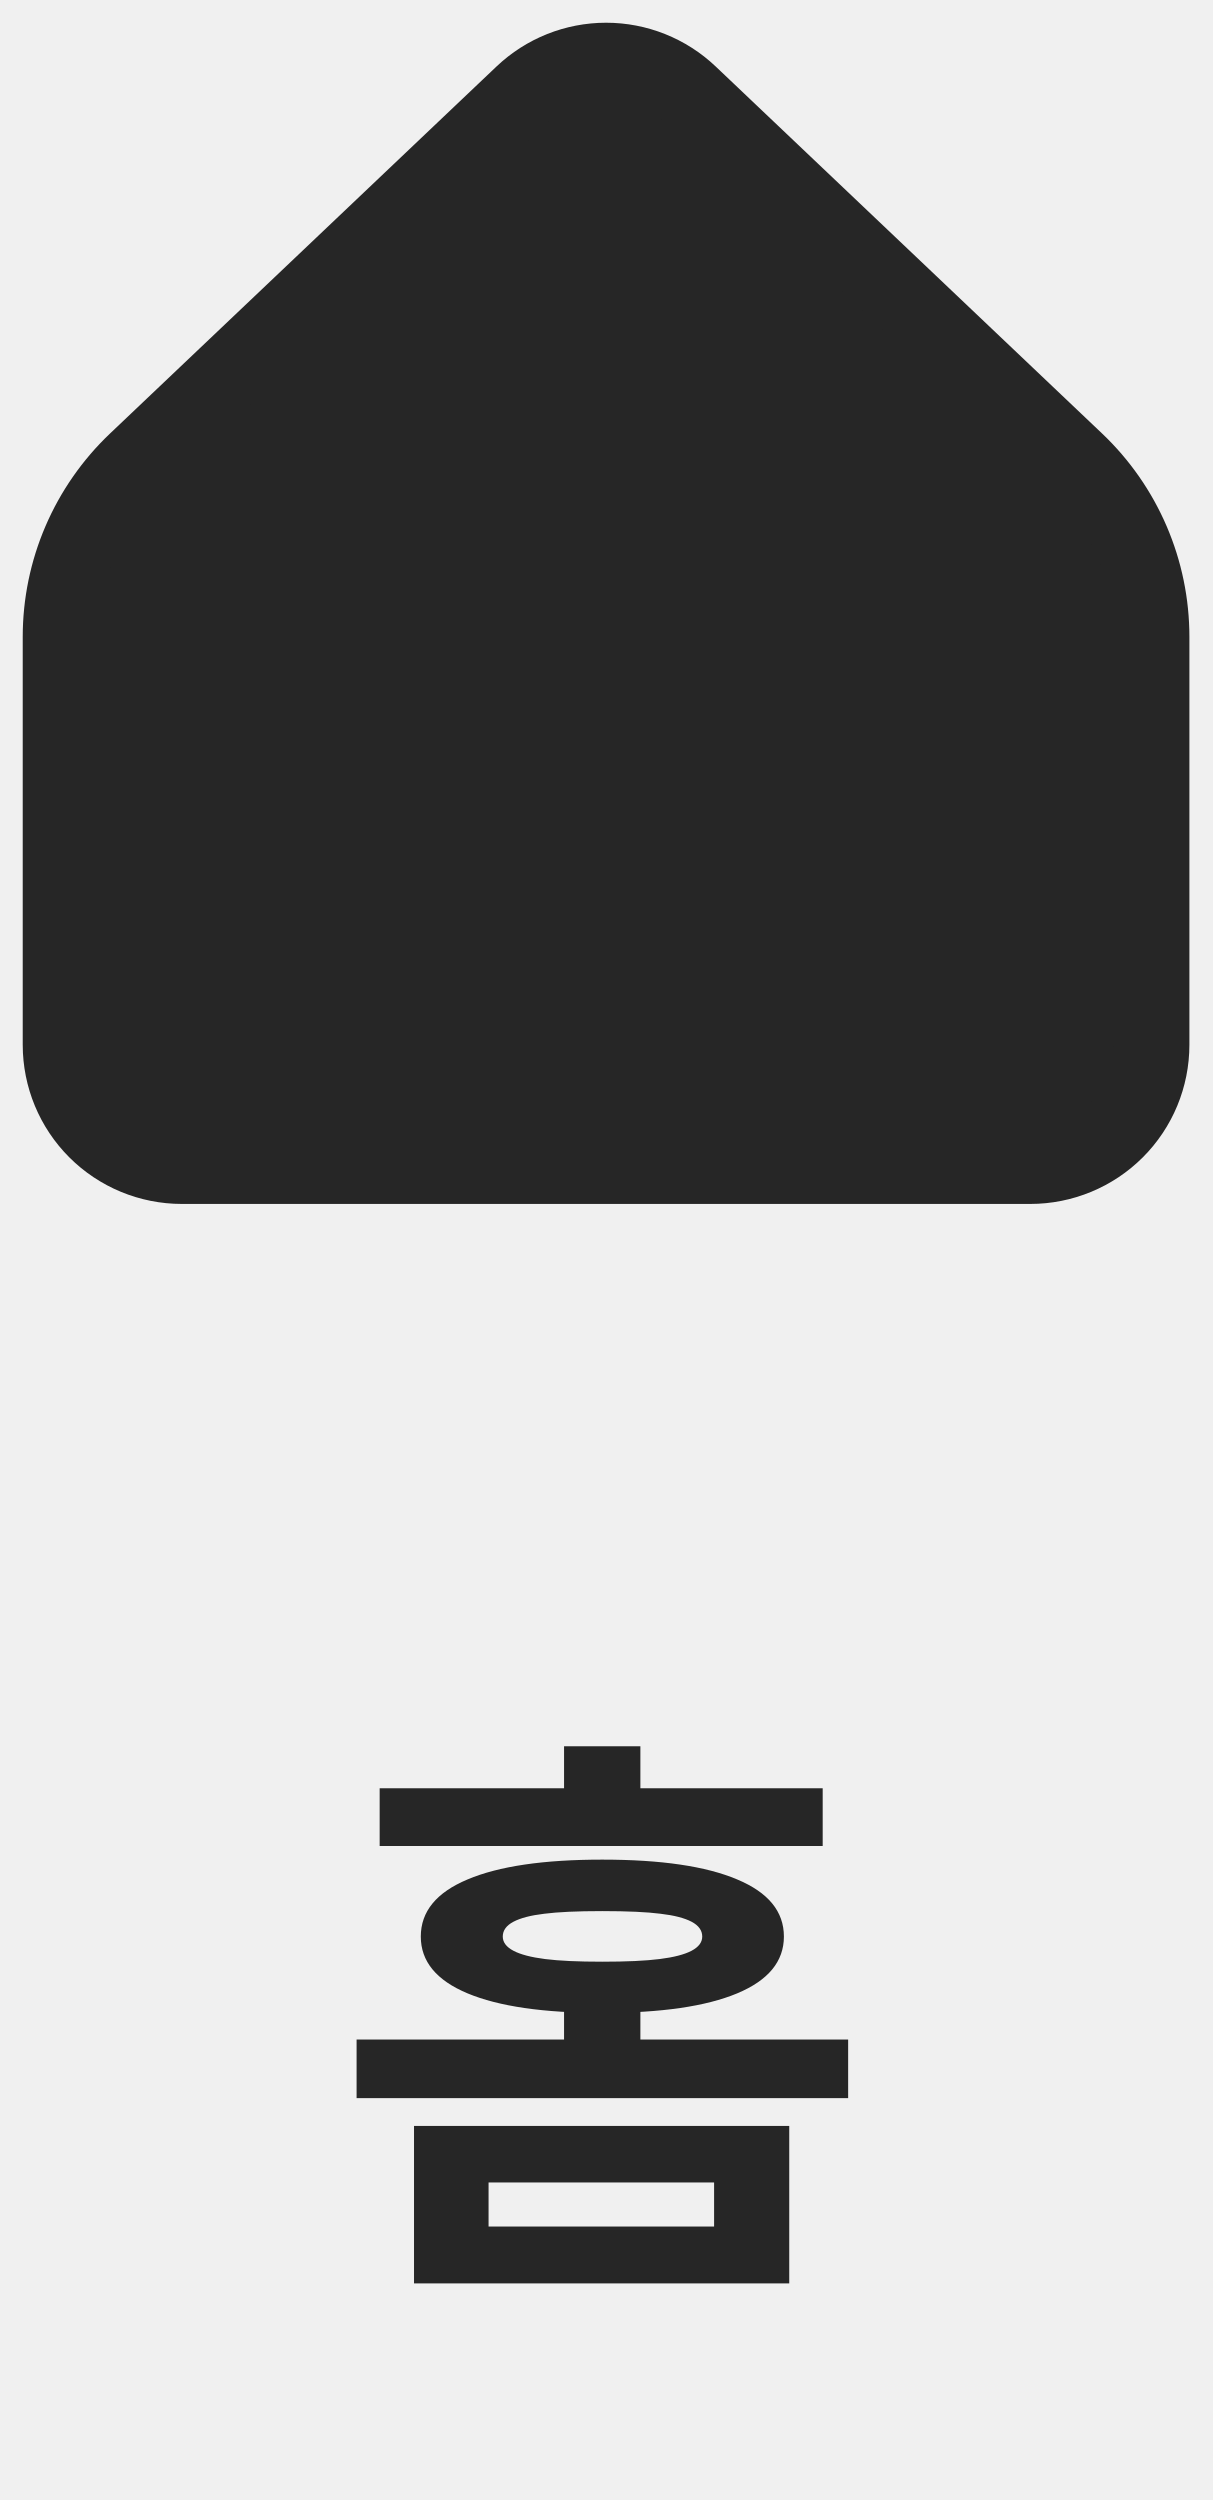
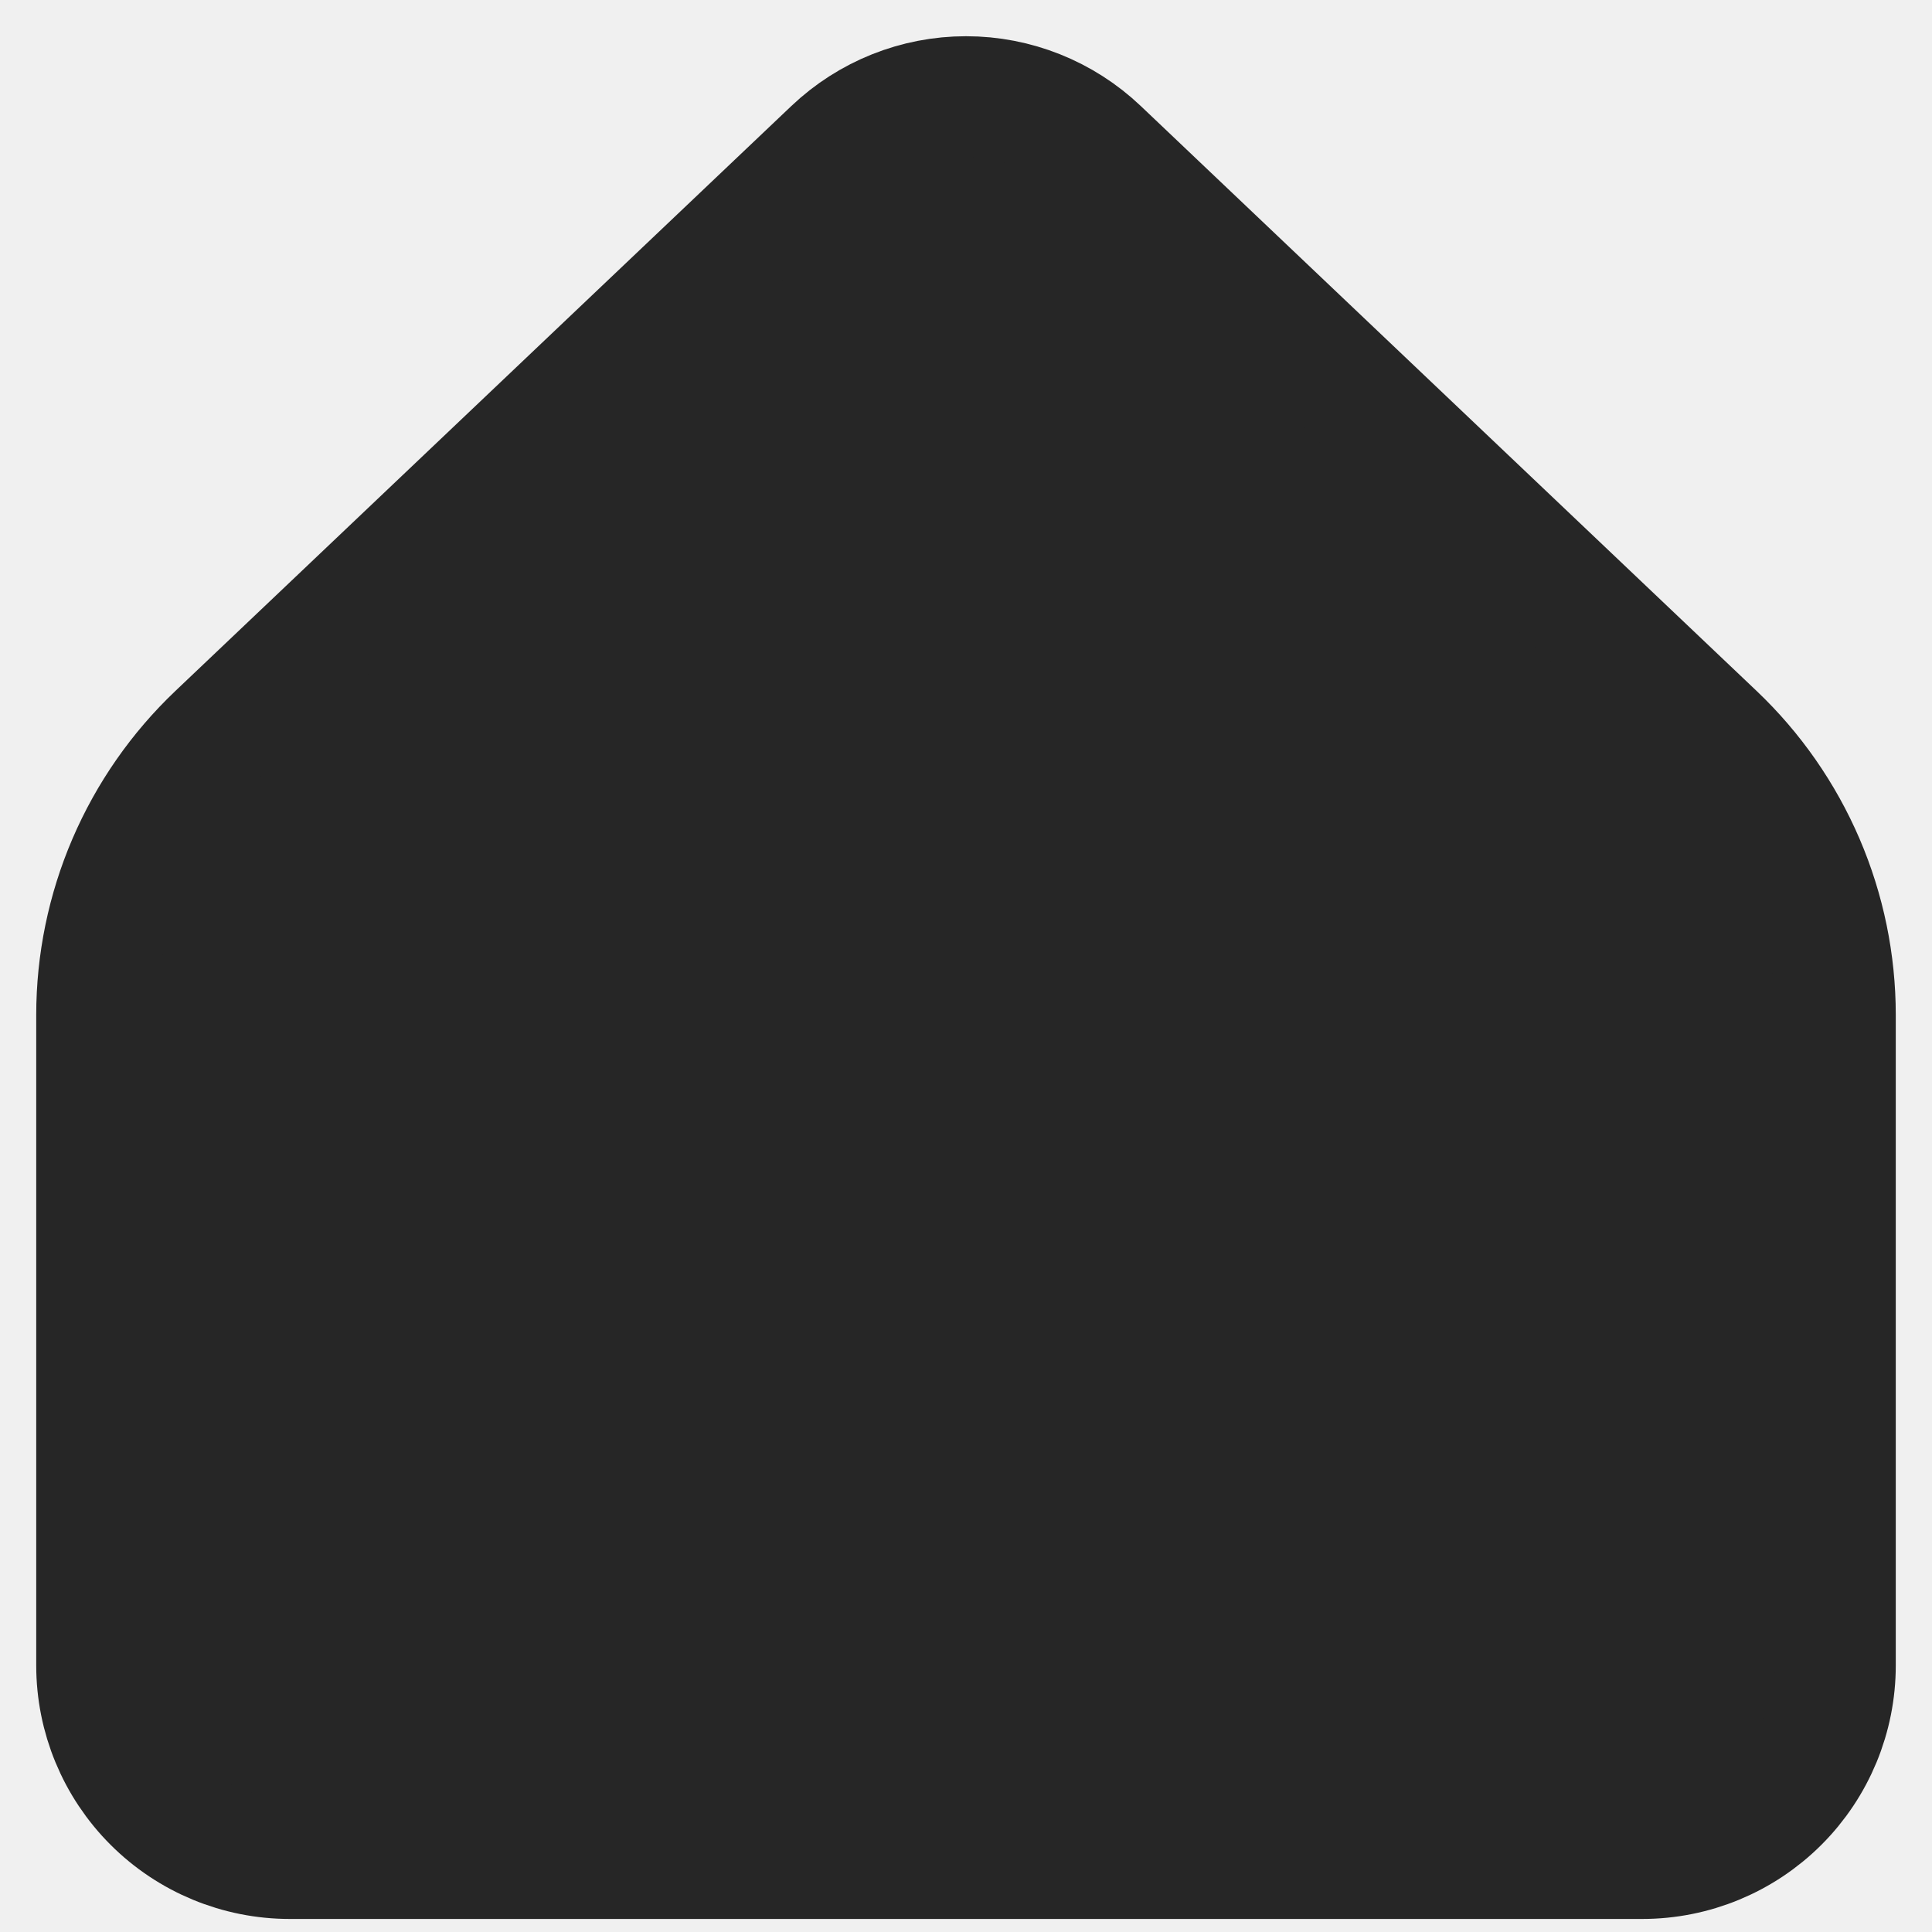
- <svg xmlns="http://www.w3.org/2000/svg" width="32" height="66" viewBox="0 0 32 66" fill="none">
-   <g clip-path="url(#clip0_74_2)">
+ <svg xmlns="http://www.w3.org/2000/svg" width="32" height="32" viewBox="0 0 32 32" fill="none">
+   <g clip-path="url(#clip0_51_115)">
    <path d="M30.4 27.584V16.811C30.4 15.943 30.223 15.084 29.881 14.287C29.538 13.489 29.037 12.769 28.408 12.171L18.205 2.48C17.61 1.915 16.821 1.6 16.001 1.6C15.181 1.6 14.392 1.915 13.797 2.48L3.592 12.171C2.963 12.769 2.462 13.489 2.119 14.287C1.777 15.084 1.6 15.943 1.6 16.811V27.584C1.6 28.433 1.937 29.247 2.537 29.847C3.137 30.447 3.951 30.784 4.8 30.784H27.2C28.049 30.784 28.863 30.447 29.463 29.847C30.063 29.247 30.4 28.433 30.4 27.584Z" fill="#262626" stroke="#262626" stroke-width="2" stroke-linecap="round" stroke-linejoin="round" />
  </g>
-   <path d="M20.836 60.281H10.93V56.125H20.836V60.281ZM12.898 58.781H18.852V57.617H12.898V58.781ZM21.719 48.734H10.023V47.211H21.719V48.734ZM15.898 49.094C17.451 49.094 18.638 49.268 19.461 49.617C20.284 49.961 20.695 50.464 20.695 51.125C20.695 51.781 20.284 52.281 19.461 52.625C18.638 52.969 17.451 53.141 15.898 53.141C14.352 53.141 13.167 52.969 12.344 52.625C11.521 52.281 11.109 51.781 11.109 51.125C11.109 50.464 11.521 49.961 12.344 49.617C13.167 49.268 14.352 49.094 15.898 49.094ZM15.898 50.453C15.232 50.453 14.721 50.477 14.367 50.523C14.013 50.565 13.742 50.635 13.555 50.734C13.367 50.833 13.273 50.964 13.273 51.125C13.273 51.276 13.367 51.401 13.555 51.5C13.742 51.599 14.021 51.672 14.391 51.719C14.76 51.766 15.263 51.789 15.898 51.789C16.539 51.789 17.044 51.766 17.414 51.719C17.789 51.672 18.07 51.599 18.258 51.5C18.445 51.401 18.539 51.276 18.539 51.125C18.539 50.964 18.445 50.833 18.258 50.734C18.07 50.635 17.797 50.565 17.438 50.523C17.083 50.477 16.57 50.453 15.898 50.453ZM16.906 48.297H14.891V46.102H16.906V48.297ZM22.391 55.391H9.414V53.844H22.391V55.391ZM16.906 54.656H14.891V52.664H16.906V54.656Z" fill="#262626" />
  <defs>
-     <clipPath id="clip0_74_2">
+     <clipPath id="clip0_51_115">
      <rect width="32" height="32" fill="white" />
    </clipPath>
  </defs>
</svg>
